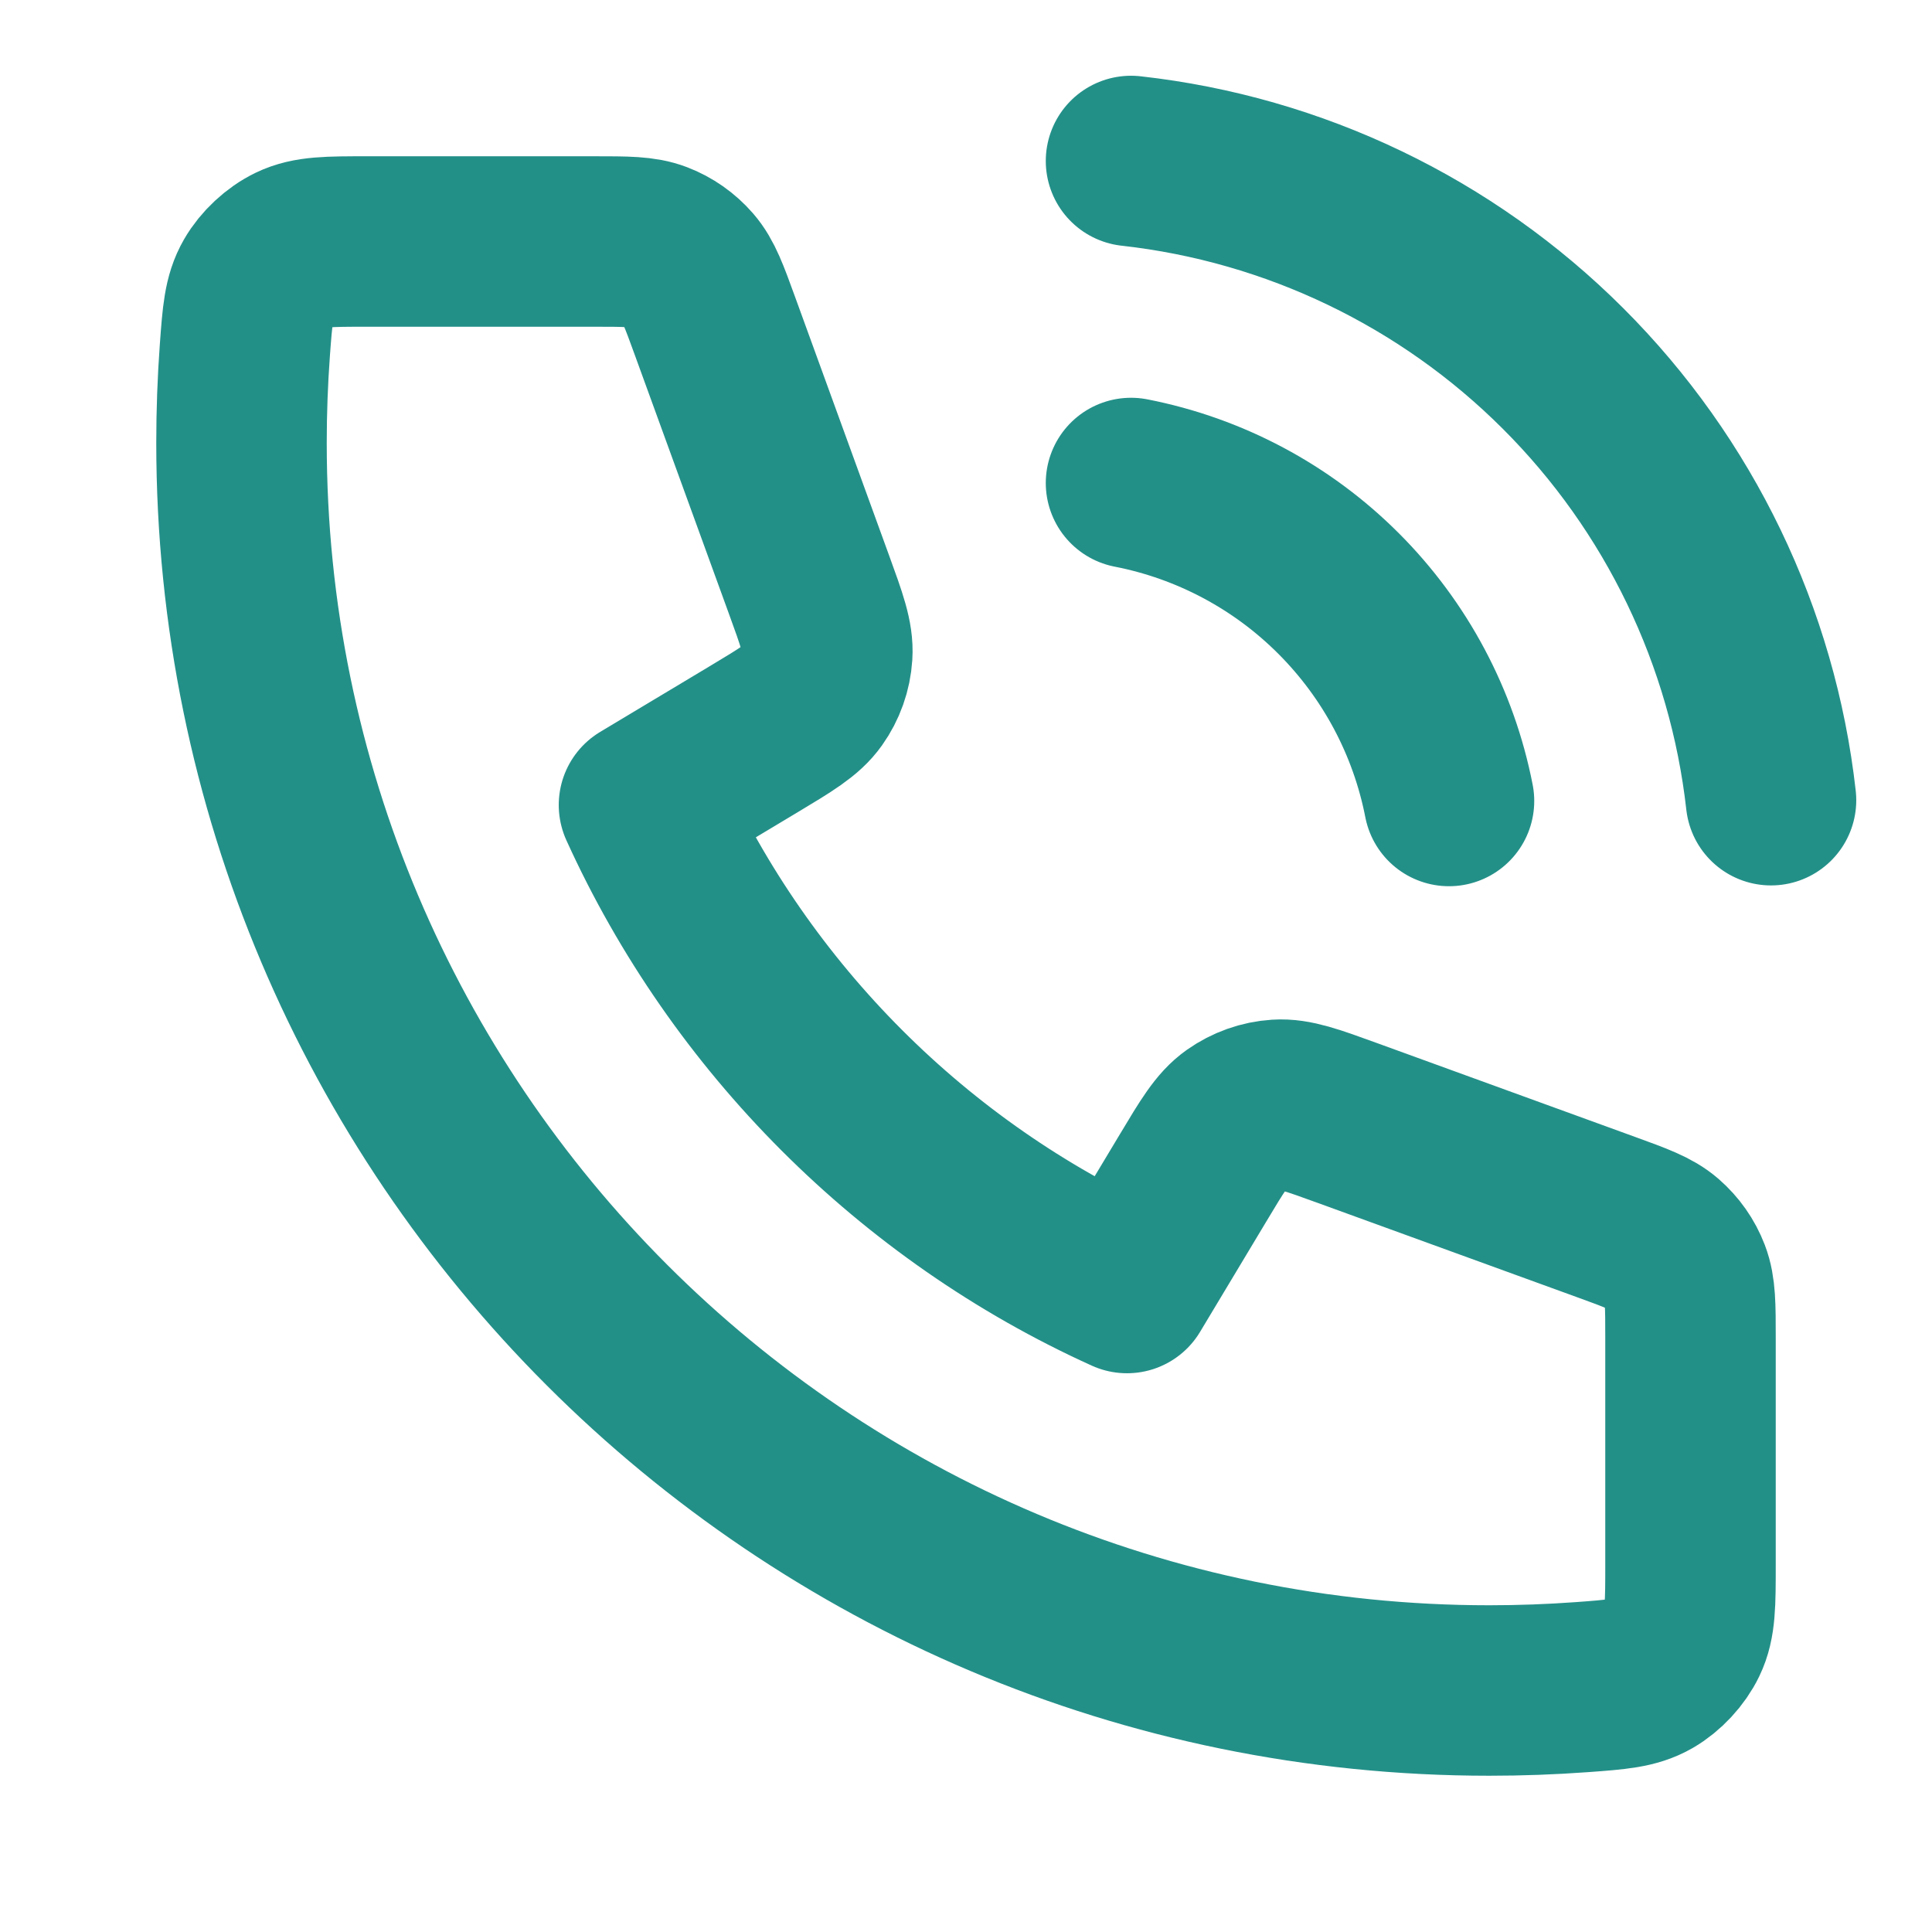
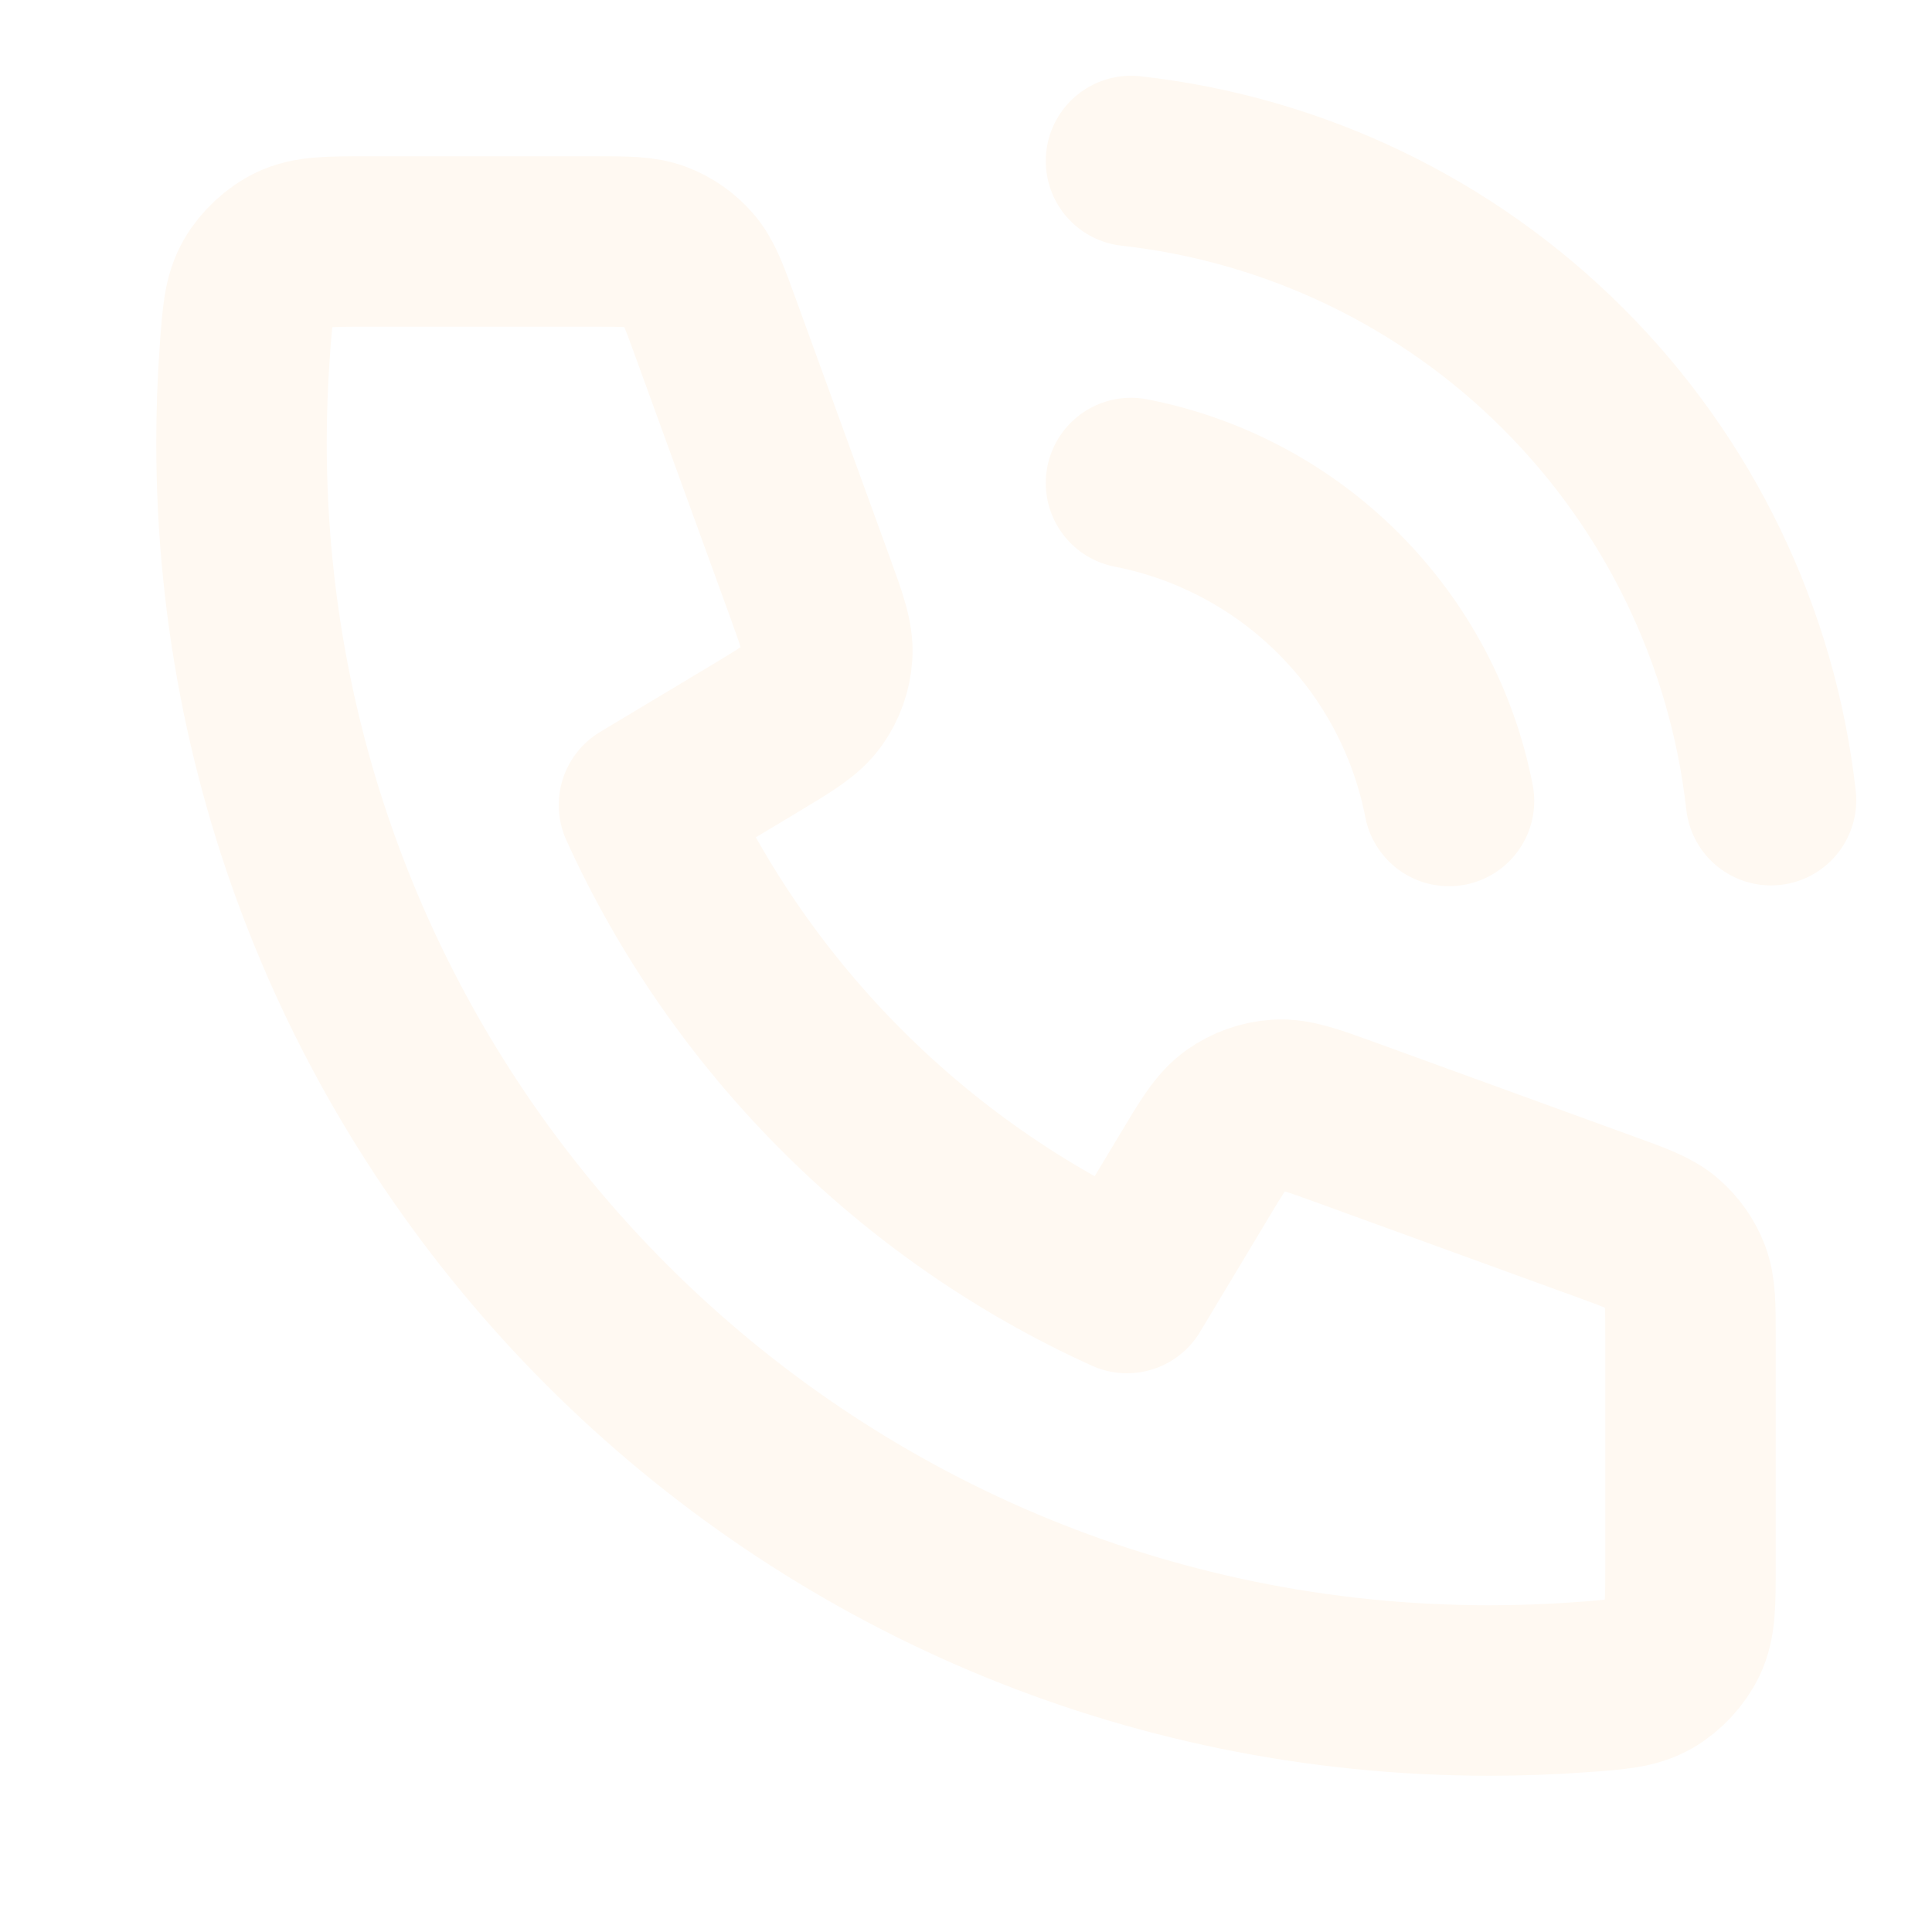
<svg xmlns="http://www.w3.org/2000/svg" width="34" height="34" viewBox="0 0 34 34" fill="none">
-   <path d="M19.904 8.5C21.288 8.77 22.56 9.447 23.556 10.444C24.553 11.441 25.23 12.712 25.5 14.096M19.904 2.833C22.779 3.153 25.46 4.44 27.506 6.484C29.553 8.528 30.844 11.207 31.167 14.082M26.208 29.75C14.081 29.75 4.25 19.919 4.25 7.792C4.25 7.245 4.27 6.702 4.309 6.165C4.354 5.549 4.377 5.241 4.539 4.96C4.672 4.728 4.909 4.507 5.151 4.391C5.443 4.25 5.783 4.25 6.463 4.25H10.454C11.026 4.25 11.312 4.25 11.557 4.344C11.774 4.427 11.967 4.563 12.119 4.738C12.291 4.936 12.389 5.205 12.584 5.742L14.236 10.285C14.464 10.911 14.577 11.223 14.558 11.52C14.541 11.782 14.452 12.033 14.3 12.247C14.128 12.49 13.843 12.661 13.272 13.004L11.333 14.167C13.036 17.919 16.079 20.967 19.833 22.667L20.997 20.728C21.339 20.157 21.51 19.872 21.753 19.7C21.967 19.549 22.218 19.459 22.48 19.442C22.777 19.423 23.09 19.537 23.715 19.764L28.258 21.416C28.795 21.611 29.064 21.709 29.262 21.881C29.438 22.034 29.573 22.226 29.656 22.443C29.75 22.688 29.75 22.974 29.75 23.546V27.537C29.75 28.218 29.75 28.558 29.609 28.849C29.493 29.091 29.273 29.328 29.04 29.462C28.76 29.623 28.451 29.646 27.835 29.691C27.298 29.73 26.755 29.75 26.208 29.75Z" stroke="#239088" stroke-width="3" stroke-linecap="round" stroke-linejoin="round" />
+   <path d="M19.904 8.5C21.288 8.77 22.56 9.447 23.556 10.444C24.553 11.441 25.23 12.712 25.5 14.096M19.904 2.833C22.779 3.153 25.46 4.44 27.506 6.484C29.553 8.528 30.844 11.207 31.167 14.082M26.208 29.75C14.081 29.75 4.25 19.919 4.25 7.792C4.25 7.245 4.27 6.702 4.309 6.165C4.354 5.549 4.377 5.241 4.539 4.96C4.672 4.728 4.909 4.507 5.151 4.391C5.443 4.25 5.783 4.25 6.463 4.25H10.454C11.026 4.25 11.312 4.25 11.557 4.344C11.774 4.427 11.967 4.563 12.119 4.738C12.291 4.936 12.389 5.205 12.584 5.742L14.236 10.285C14.464 10.911 14.577 11.223 14.558 11.52C14.541 11.782 14.452 12.033 14.3 12.247C14.128 12.49 13.843 12.661 13.272 13.004L11.333 14.167C13.036 17.919 16.079 20.967 19.833 22.667L20.997 20.728C21.339 20.157 21.51 19.872 21.753 19.7C21.967 19.549 22.218 19.459 22.48 19.442C22.777 19.423 23.09 19.537 23.715 19.764L28.258 21.416C28.795 21.611 29.064 21.709 29.262 21.881C29.438 22.034 29.573 22.226 29.656 22.443C29.75 22.688 29.75 22.974 29.75 23.546V27.537C29.75 28.218 29.75 28.558 29.609 28.849C29.493 29.091 29.273 29.328 29.04 29.462C28.76 29.623 28.451 29.646 27.835 29.691C27.298 29.73 26.755 29.75 26.208 29.75Z" stroke="#FFF9F2" stroke-width="3" stroke-linecap="round" stroke-linejoin="round" />
</svg>
